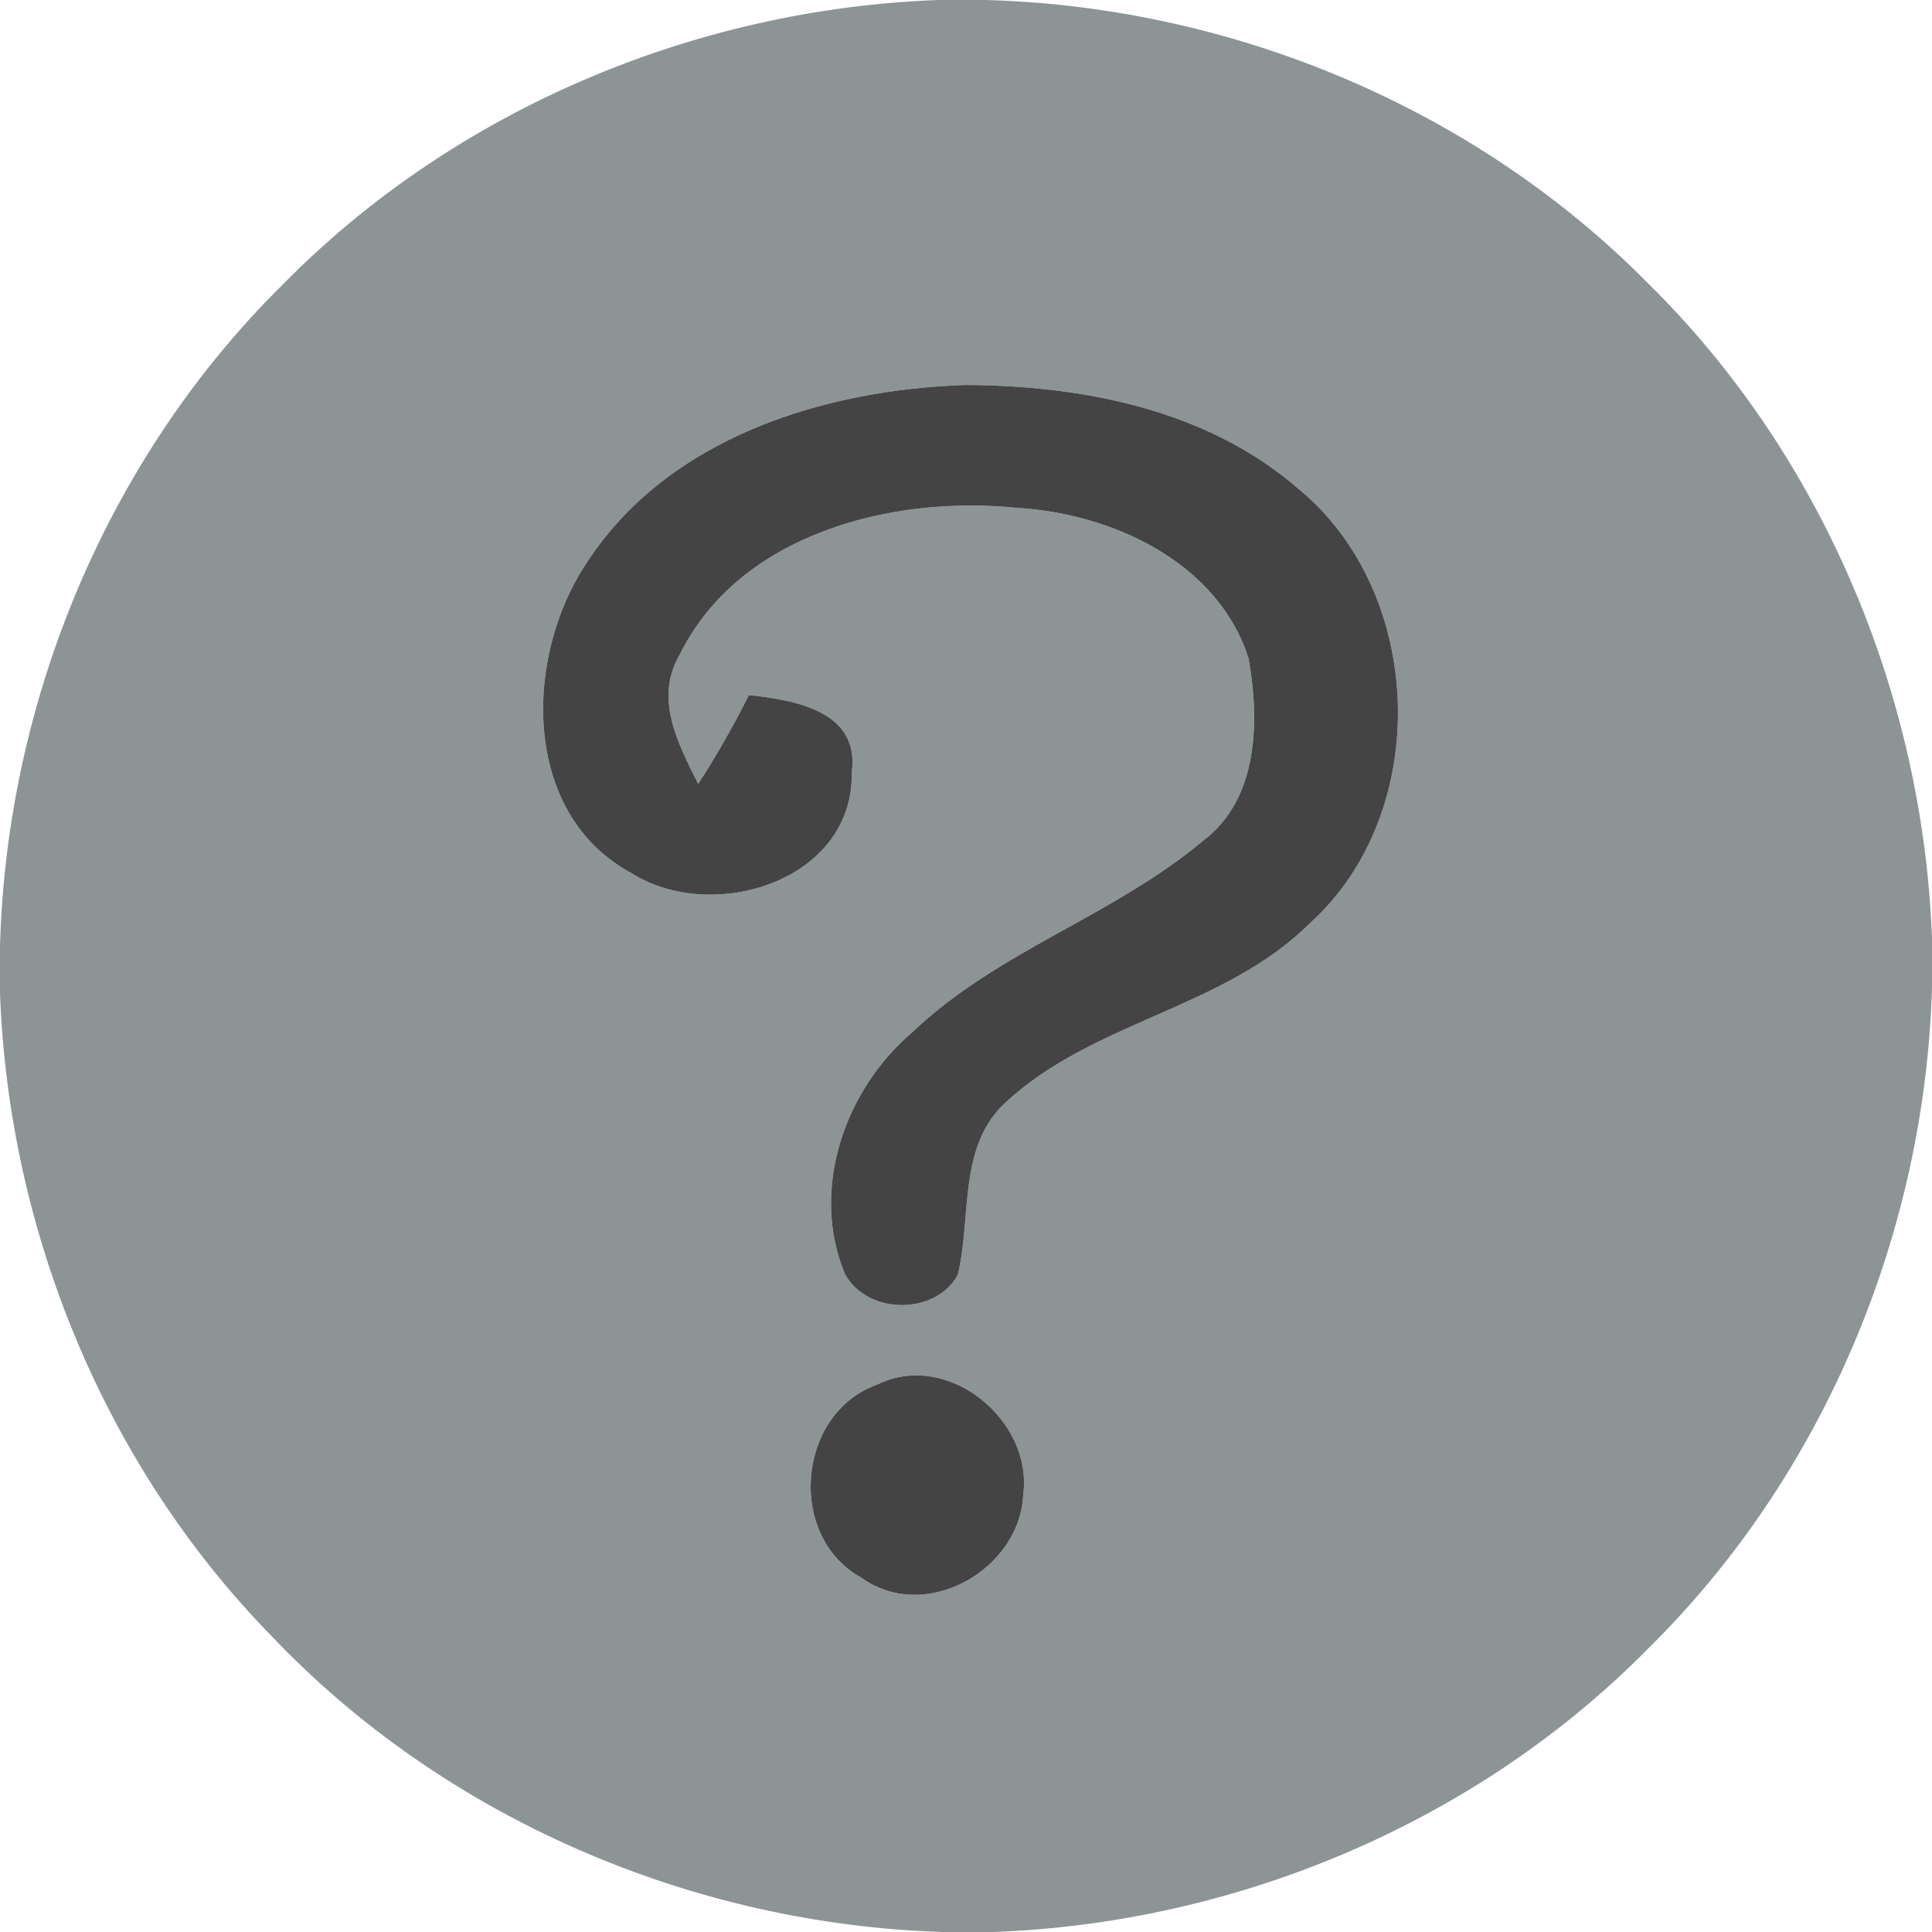
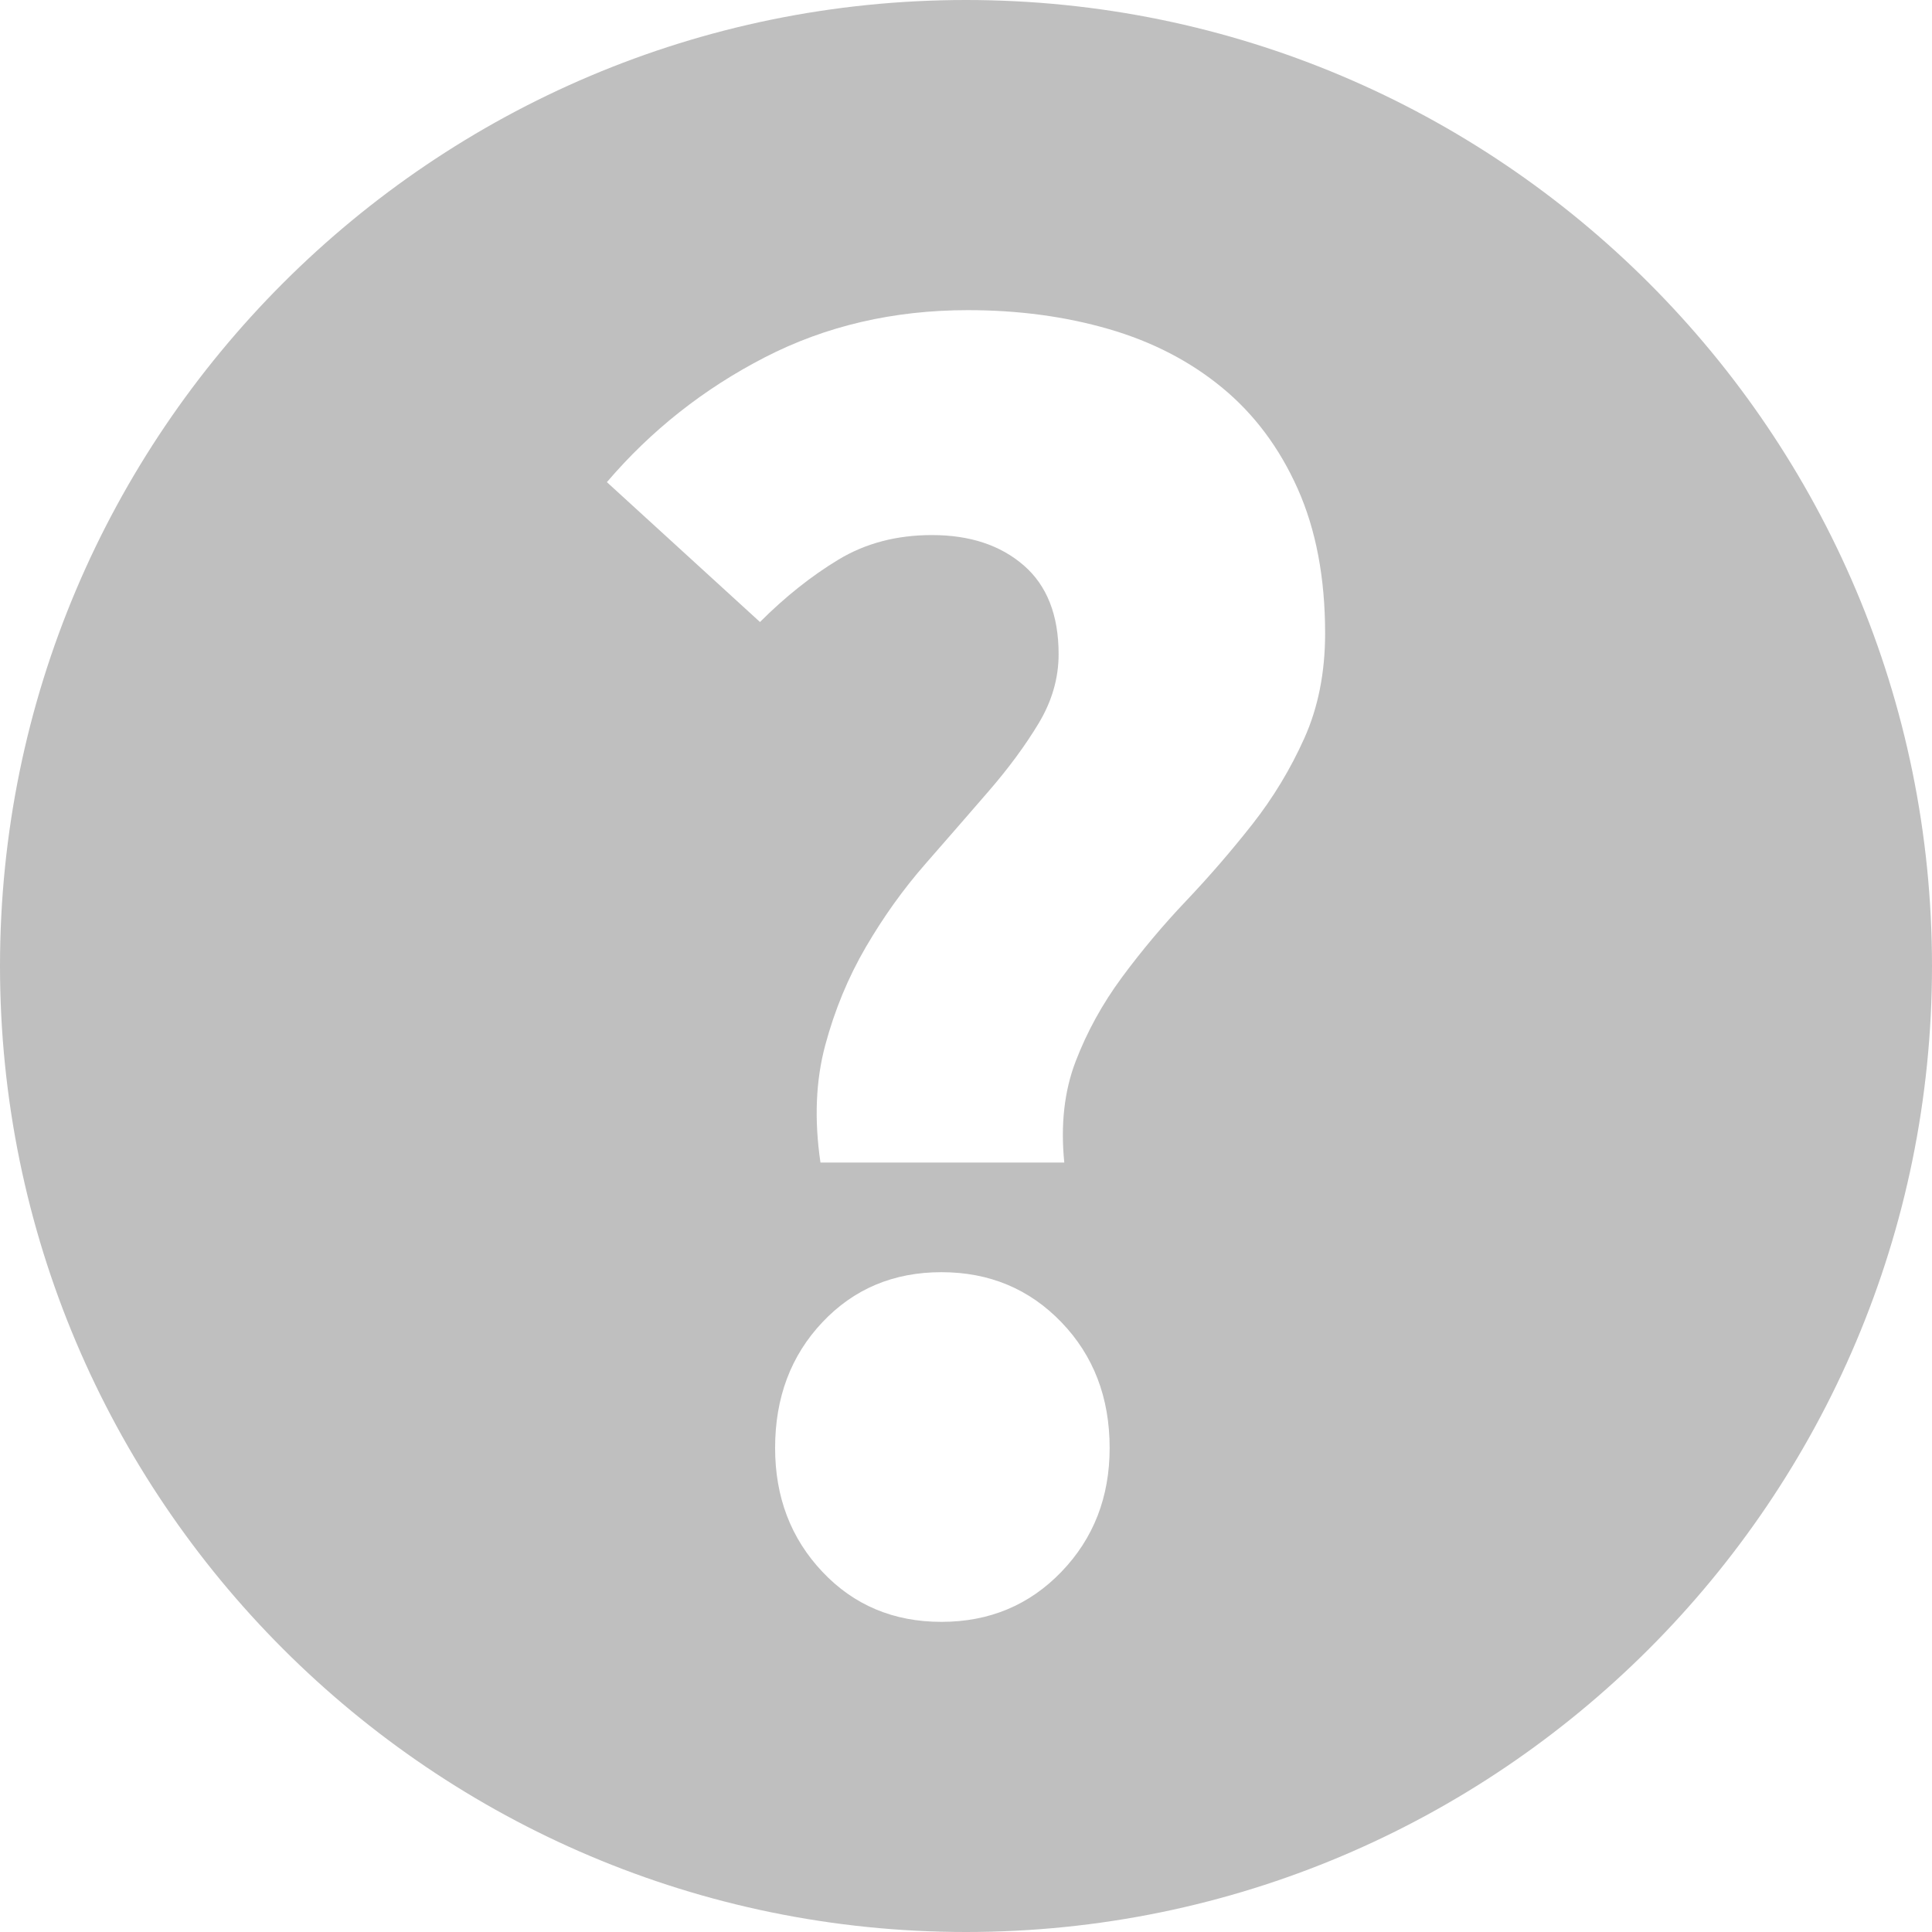
- <svg xmlns="http://www.w3.org/2000/svg" width="80pt" height="80pt" viewBox="0 0 80 80" version="1.1">
-   <g id="#8c9495ff">
-     <path fill="#8c9495" opacity="1.00" d=" M 38.85 0.00 L 40.82 0.00 C 51.01 0.28 61.07 4.46 68.25 11.74 C 75.46 18.84 79.63 28.78 80.00 38.87 L 80.00 40.90 C 79.70 51.06 75.52 61.09 68.26 68.25 C 61.16 75.46 51.22 79.63 41.14 80.00 L 39.04 80.00 C 28.66 79.68 18.41 75.29 11.24 67.74 C 4.33 60.68 0.36 50.97 0.00 41.13 L 0.00 39.17 C 0.28 28.99 4.45 18.94 11.72 11.77 C 18.82 4.55 28.76 0.37 38.85 0.00 M 24.27 23.34 C 21.70 27.21 21.58 33.67 26.12 36.14 C 29.49 38.29 35.35 36.49 35.27 31.99 C 35.62 29.42 32.88 28.99 31.01 28.78 C 30.38 30.04 29.68 31.27 28.91 32.46 C 28.08 30.79 27.07 28.92 28.16 27.08 C 30.64 22.09 36.96 20.50 42.11 21.03 C 46.04 21.26 50.42 23.27 51.70 27.26 C 52.16 29.84 52.12 33.08 49.82 34.81 C 46.12 37.92 41.30 39.38 37.78 42.74 C 34.97 45.12 33.52 49.29 35.00 52.78 C 35.95 54.46 38.74 54.46 39.66 52.79 C 40.24 50.41 39.65 47.48 41.64 45.65 C 45.27 42.28 50.68 41.76 54.23 38.24 C 59.32 33.65 59.04 24.55 53.74 20.22 C 49.98 16.96 44.82 15.96 39.97 15.94 C 34.07 16.14 27.62 18.14 24.27 23.34 M 36.33 57.33 C 33.00 58.51 32.56 63.62 35.67 65.33 C 38.31 67.24 42.23 65.01 42.37 61.89 C 42.78 58.81 39.24 55.89 36.33 57.33 Z" />
-   </g>
-   <g id="#444444ff">
-     <path fill="#444444" opacity="1.00" d=" M 24.27 23.34 C 27.62 18.14 34.07 16.14 39.97 15.94 C 44.82 15.96 49.98 16.96 53.74 20.22 C 59.04 24.55 59.32 33.65 54.23 38.24 C 50.68 41.76 45.27 42.28 41.64 45.65 C 39.65 47.48 40.24 50.41 39.66 52.79 C 38.74 54.46 35.95 54.46 35.00 52.78 C 33.52 49.29 34.97 45.12 37.78 42.74 C 41.30 39.38 46.12 37.92 49.82 34.81 C 52.12 33.08 52.16 29.84 51.70 27.26 C 50.42 23.27 46.04 21.26 42.11 21.03 C 36.96 20.50 30.64 22.09 28.16 27.08 C 27.07 28.92 28.08 30.79 28.91 32.46 C 29.68 31.27 30.38 30.04 31.01 28.78 C 32.88 28.99 35.62 29.42 35.27 31.99 C 35.35 36.49 29.49 38.29 26.12 36.14 C 21.58 33.67 21.70 27.21 24.27 23.34 Z" />
-     <path fill="#444444" opacity="1.00" d=" M 36.33 57.33 C 39.24 55.89 42.78 58.81 42.37 61.89 C 42.23 65.01 38.31 67.24 35.67 65.33 C 32.56 63.62 33.00 58.51 36.33 57.33 Z" />
-   </g>
+ <svg xmlns="http://www.w3.org/2000/svg" viewBox="0 0.571 475.125 475.125" fill-rule="evenodd" clip-rule="evenodd" stroke-linejoin="round" stroke-miterlimit="2">
+   <path d="M237.563.571c131.114 0 237.562 106.448 237.562 237.563 0 131.114-106.448 237.562-237.562 237.562C106.448 475.696 0 369.248 0 238.134 0 107.019 106.448.571 237.563.571zm-6.043 398.853c-11.775 0-21.536-4.106-29.283-12.318-7.747-8.211-11.62-18.36-11.62-30.445 0-12.395 3.873-22.698 11.62-30.91 7.747-8.212 17.508-12.318 29.283-12.318 11.775 0 21.614 4.106 29.516 12.318 7.901 8.212 11.852 18.515 11.852 30.91 0 12.085-3.951 22.234-11.852 30.445-7.902 8.212-17.741 12.318-29.516 12.318zm-29.748-112.95c-1.549-10.535-1.162-20.142 1.162-28.818 2.324-8.677 5.655-16.733 9.994-24.17 4.338-7.437 9.218-14.255 14.641-20.452a4175.484 4175.484 0 0015.571-17.895c4.958-5.733 9.064-11.311 12.318-16.734 3.254-5.422 4.88-11.078 4.88-16.965 0-9.606-2.866-16.889-8.599-21.847-5.732-4.958-13.247-7.437-22.543-7.437-8.677 0-16.346 2.015-23.008 6.043-6.663 4.028-13.092 9.141-19.29 15.339l-37.65-34.396c10.846-12.705 23.783-22.931 38.812-30.678 15.029-7.747 31.685-11.62 49.967-11.62 12.395 0 23.938 1.549 34.629 4.648 10.691 3.099 19.987 7.902 27.889 14.409 7.902 6.507 14.099 14.797 18.592 24.868 4.493 10.07 6.74 21.923 6.74 35.558 0 9.606-1.704 18.205-5.113 25.797a101.195 101.195 0 01-12.782 21.149 267.271 267.271 0 01-16.269 18.825 199.332 199.332 0 00-15.803 18.825c-4.803 6.507-8.599 13.402-11.388 20.684-2.789 7.282-3.719 15.571-2.789 24.867h-59.961z" fill="#bfbfbf" />
</svg>
